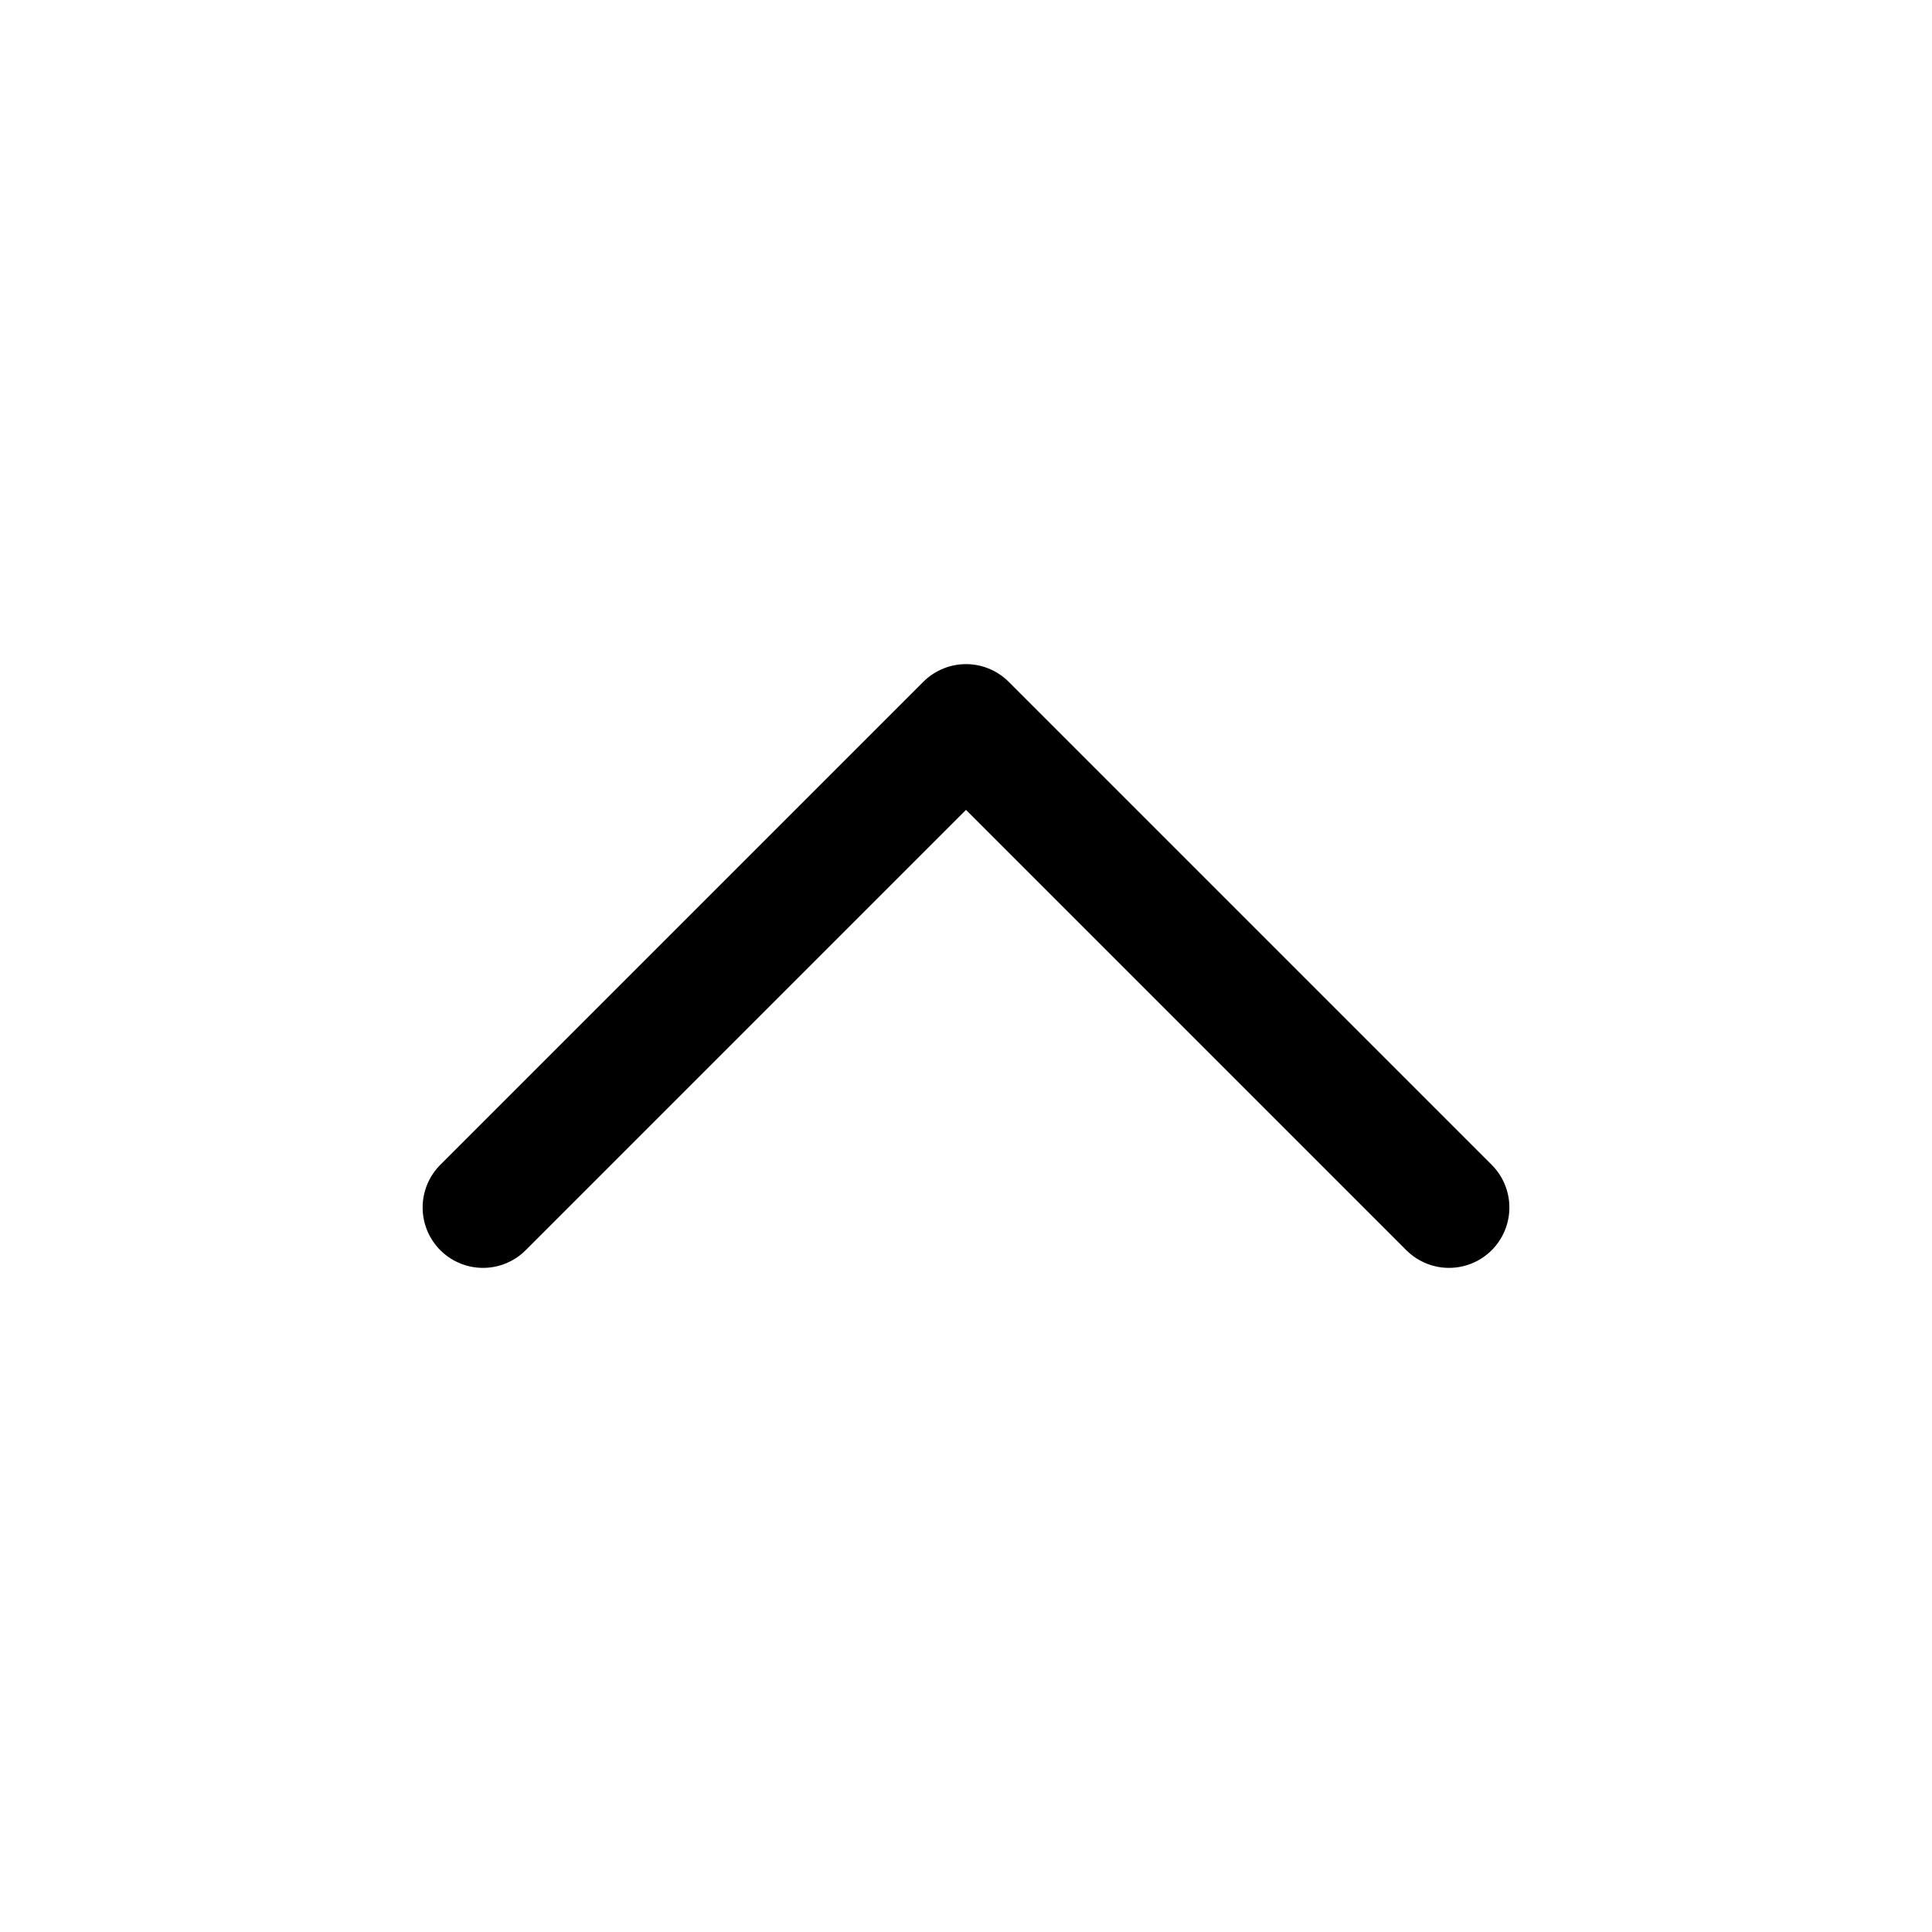
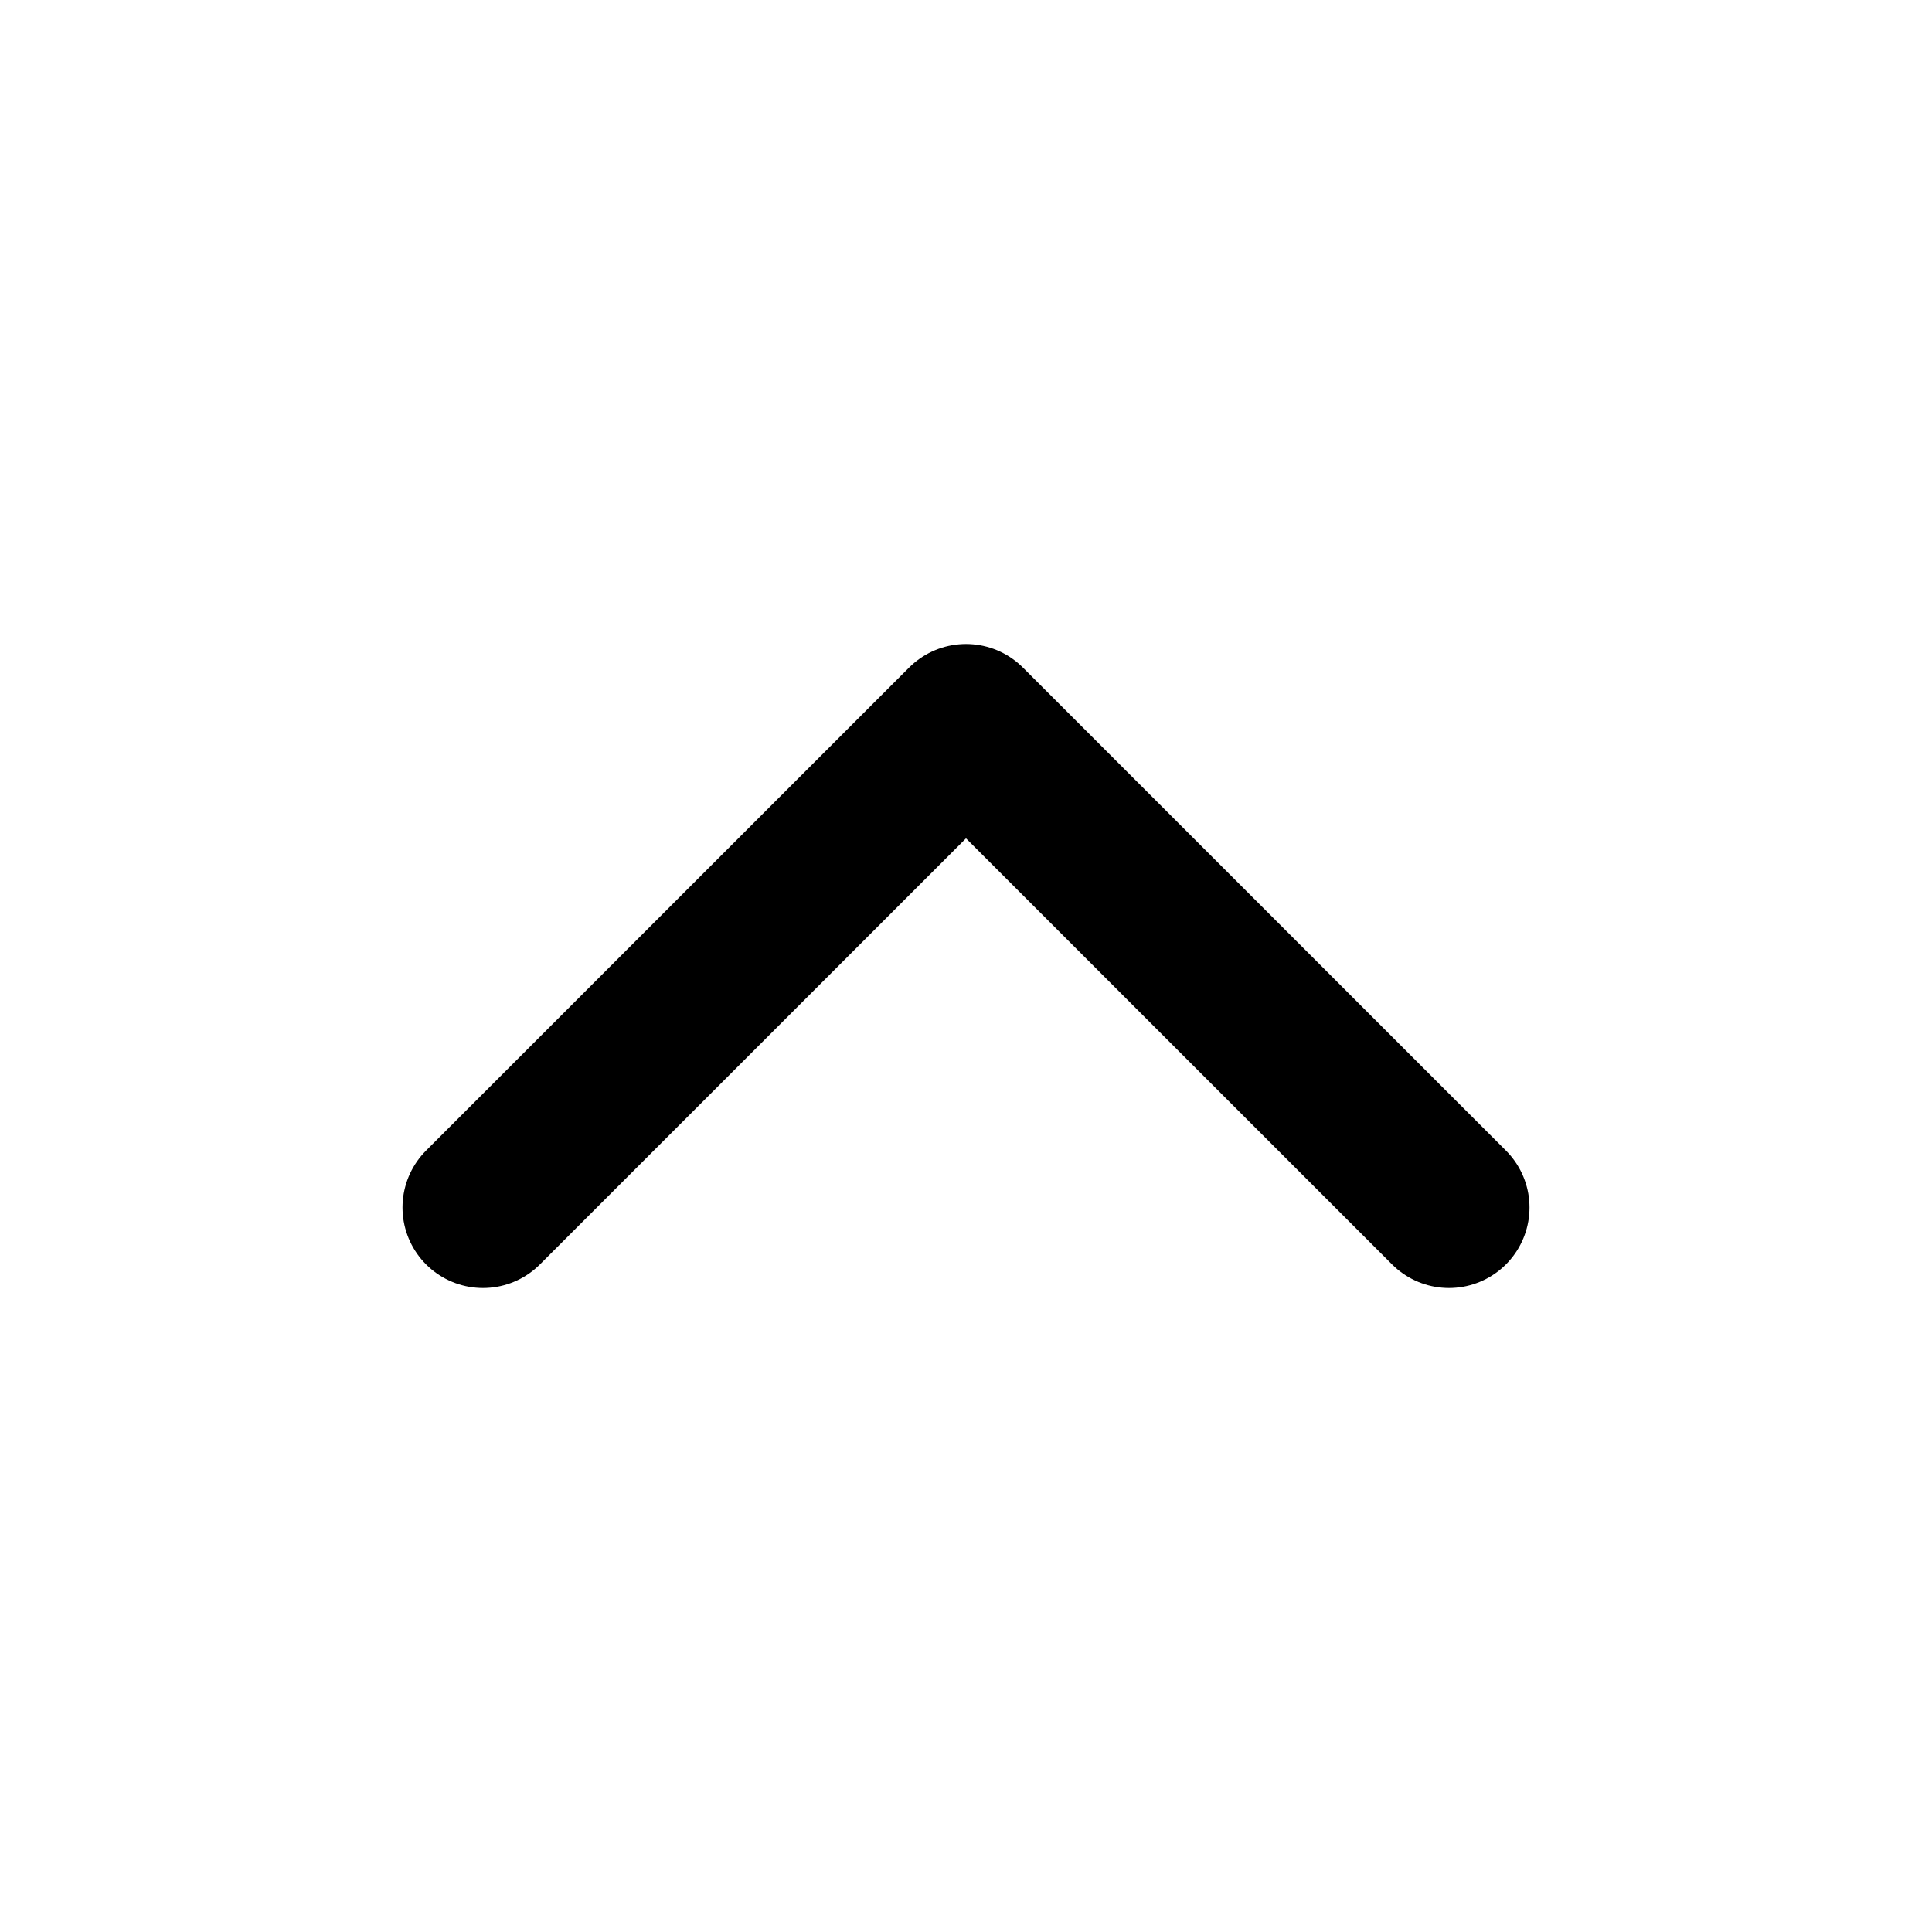
<svg xmlns="http://www.w3.org/2000/svg" width="24" height="24" viewBox="0 0 24 24" fill="none">
-   <path d="M18 15L12 9L6 15" stroke="black" stroke-width="1.5" stroke-linecap="round" stroke-linejoin="round" />
+   <path d="M18 15L12 9L6 15" stroke="black" stroke-width="2" stroke-linecap="round" stroke-linejoin="round" />
</svg>
